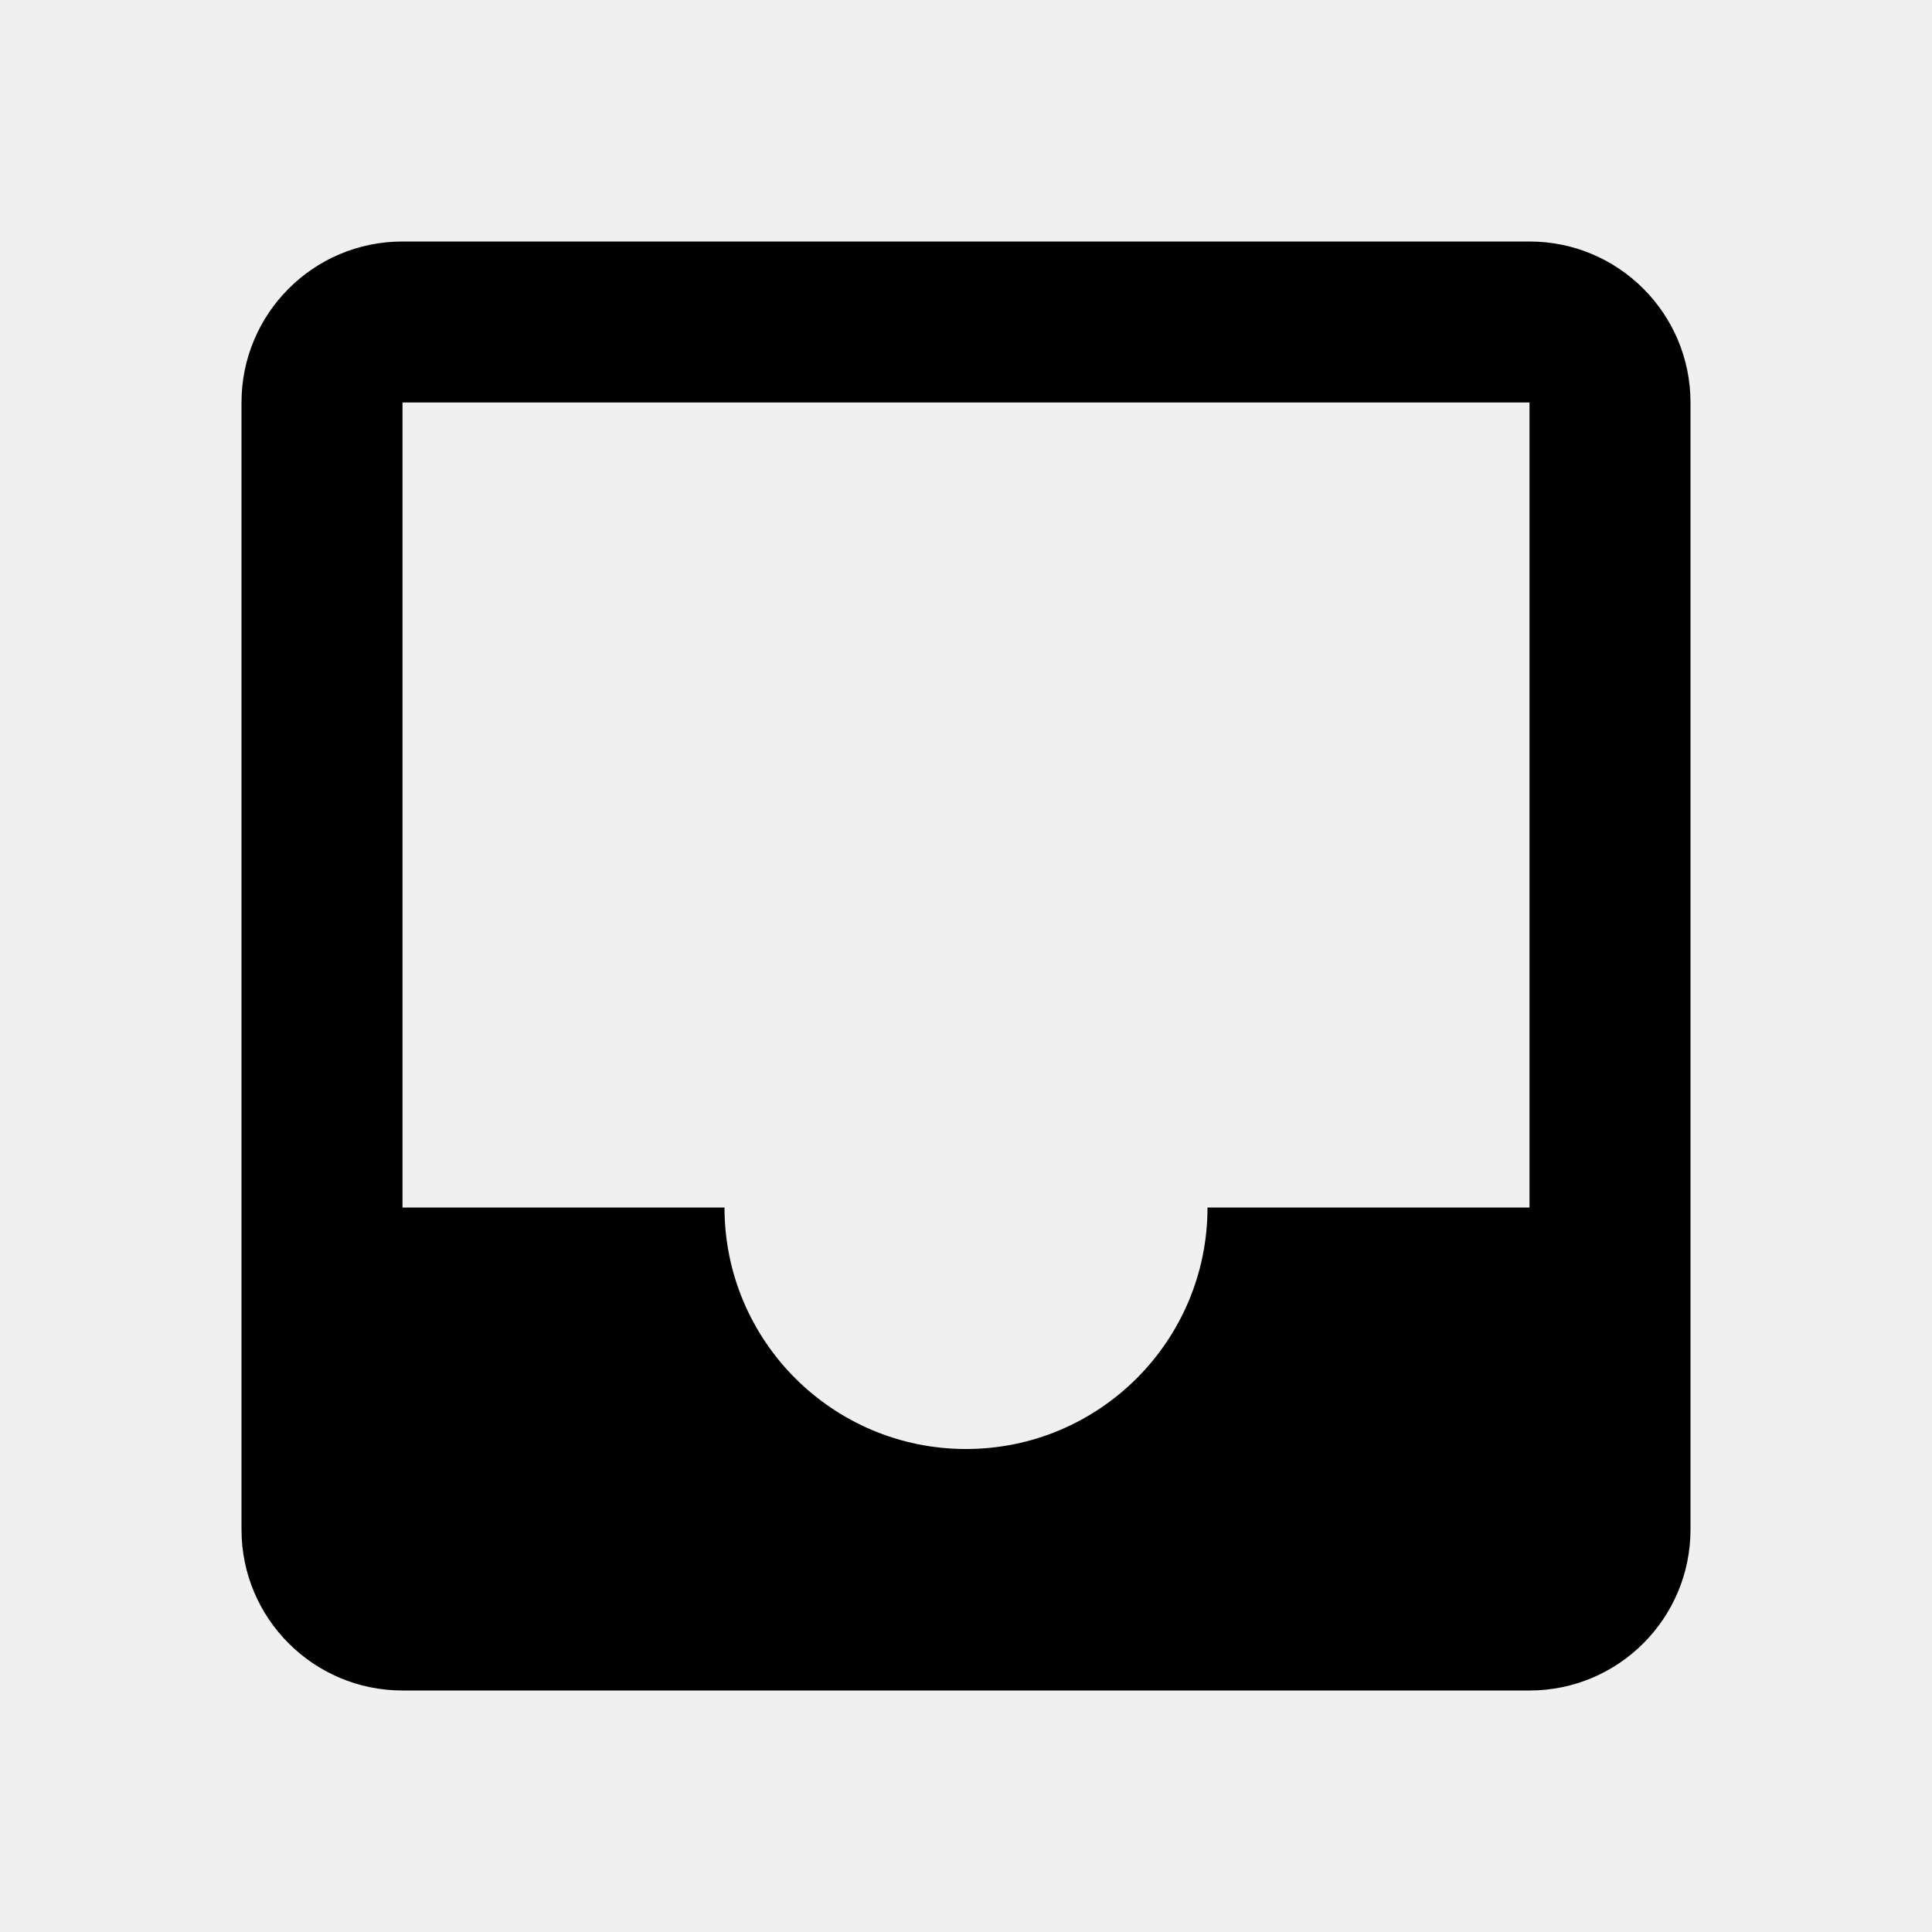
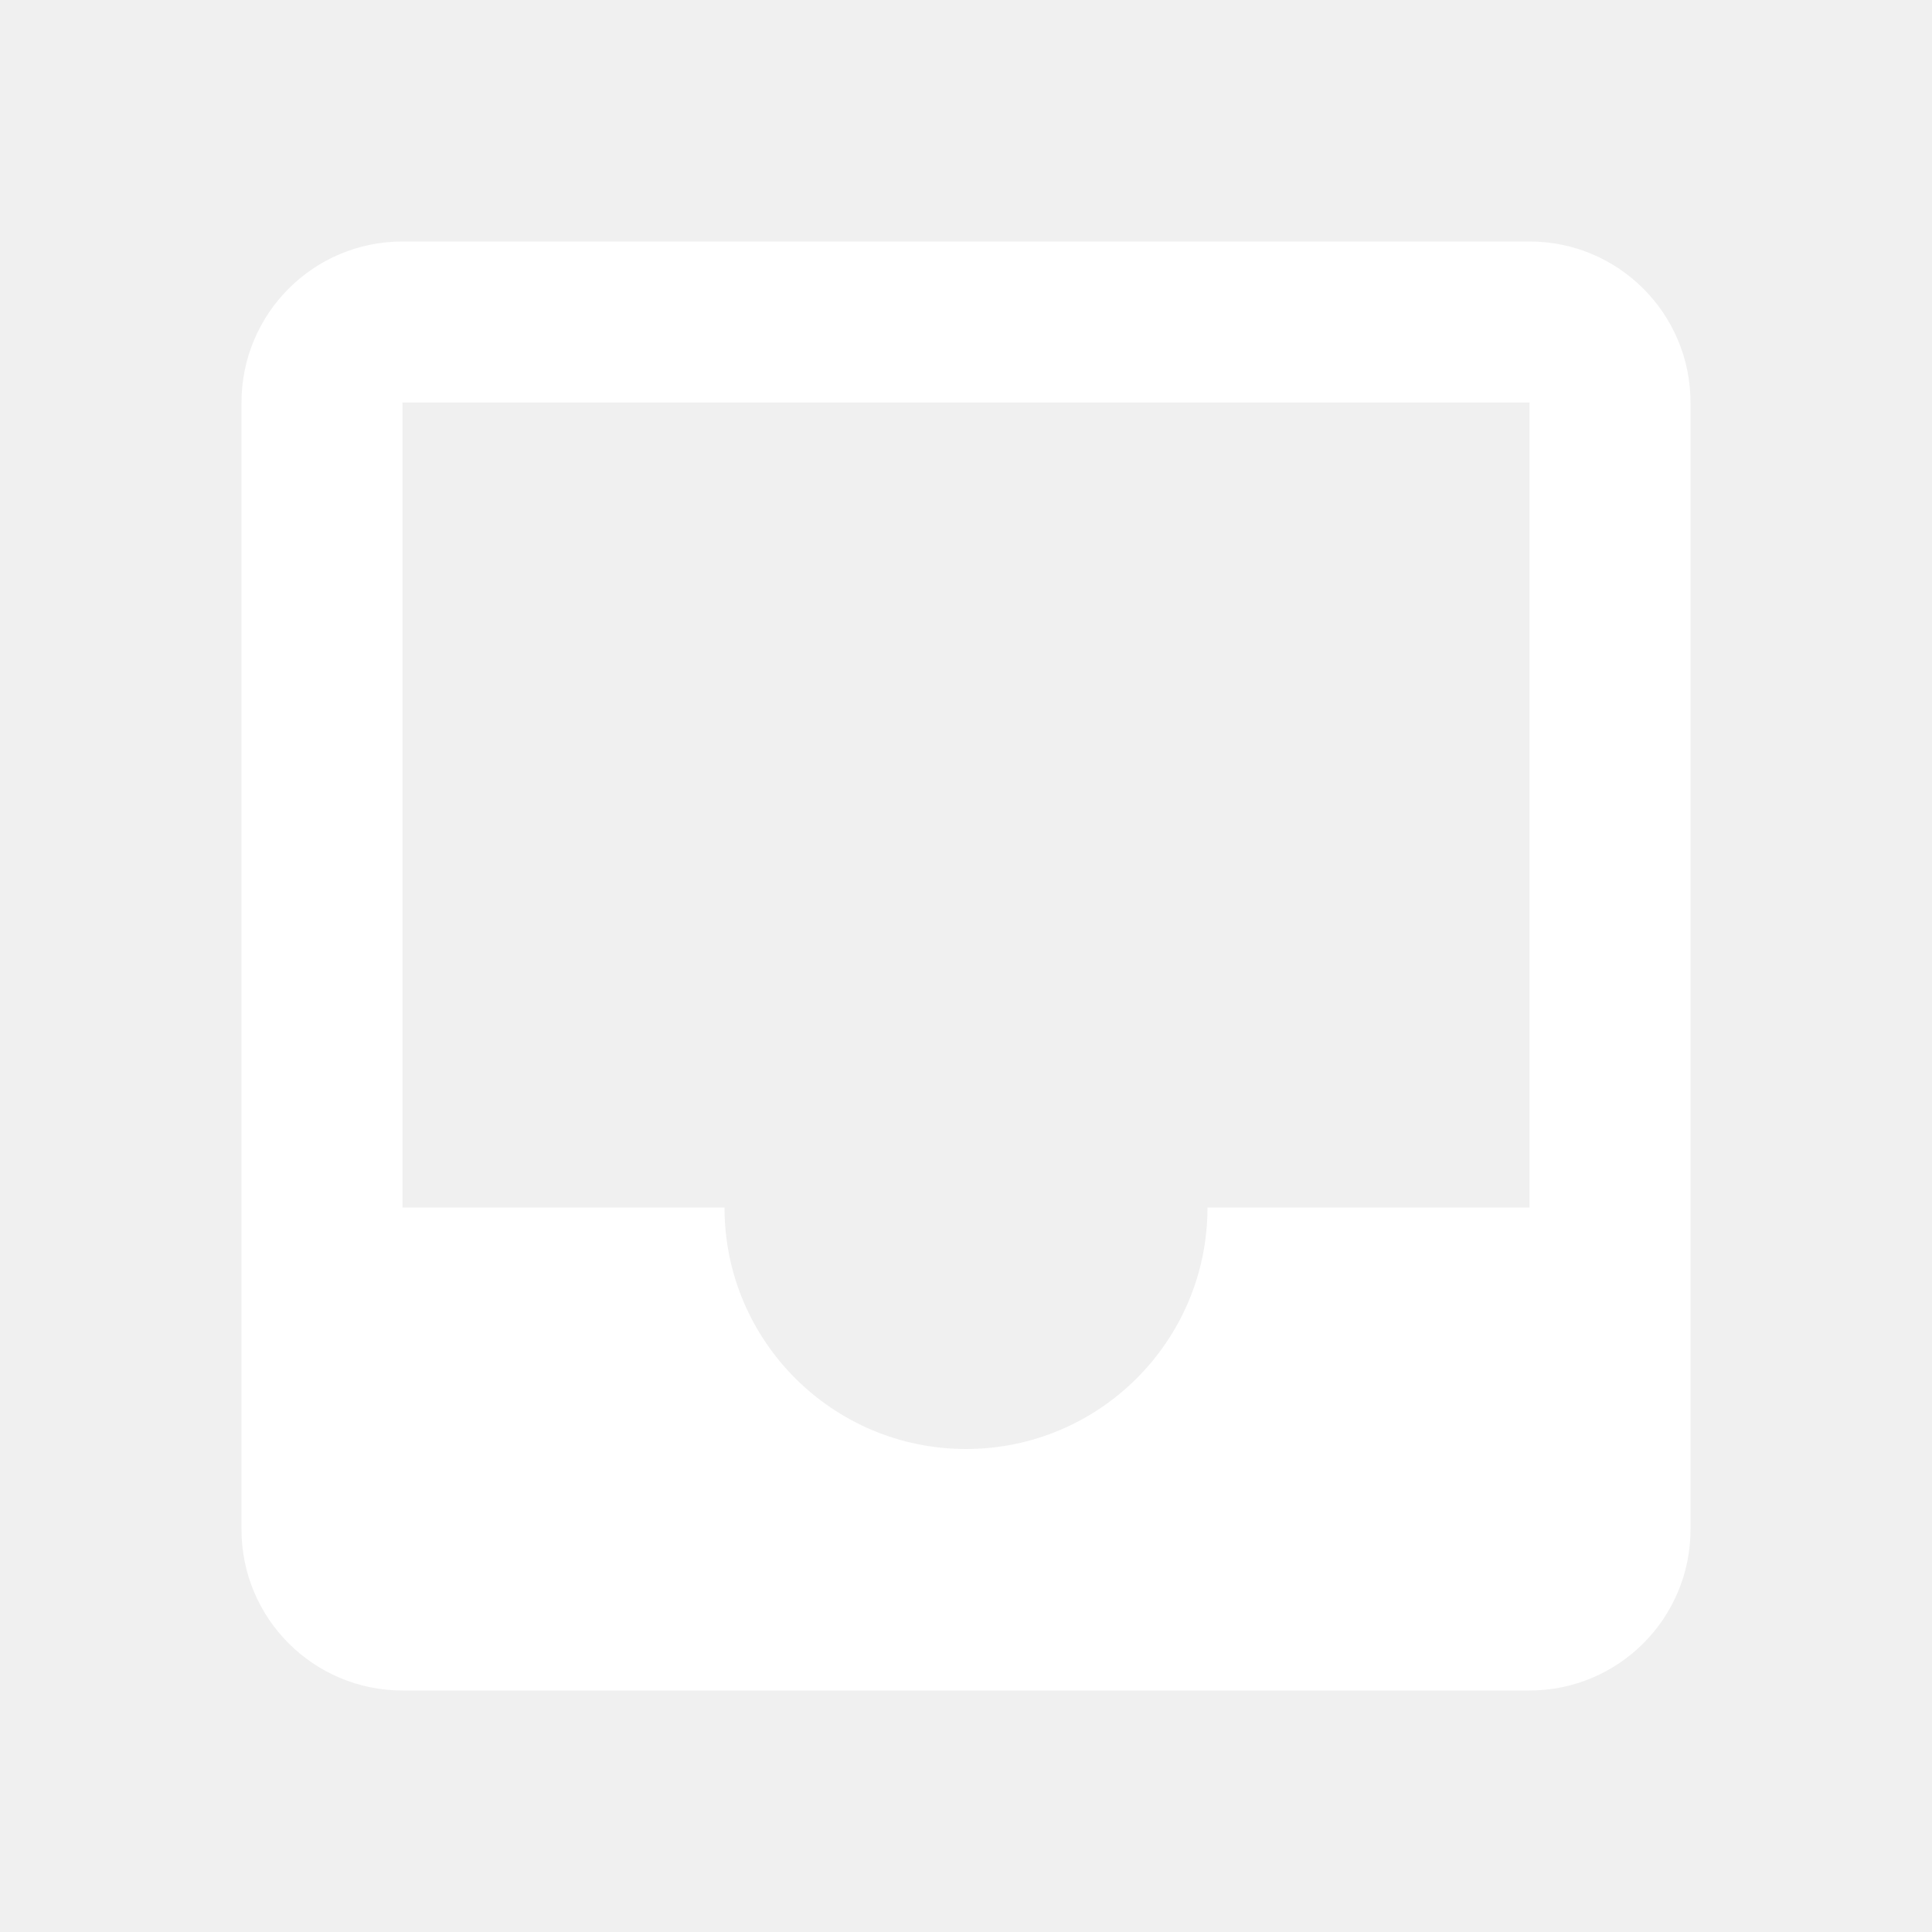
- <svg xmlns="http://www.w3.org/2000/svg" viewBox="0 0 24 24">
+ <svg xmlns="http://www.w3.org/2000/svg" fill="#fff" viewBox="0 0 24 24">
  <path d="M19,15H15A3,3 0 0,1 12,18A3,3 0 0,1 9,15H5V5H19M19,3H5C3.89,3 3,3.9 3,5V19A2,2 0 0,0 5,21H19A2,2 0 0,0 21,19V5A2,2 0 0,0 19,3Z" />
</svg>
